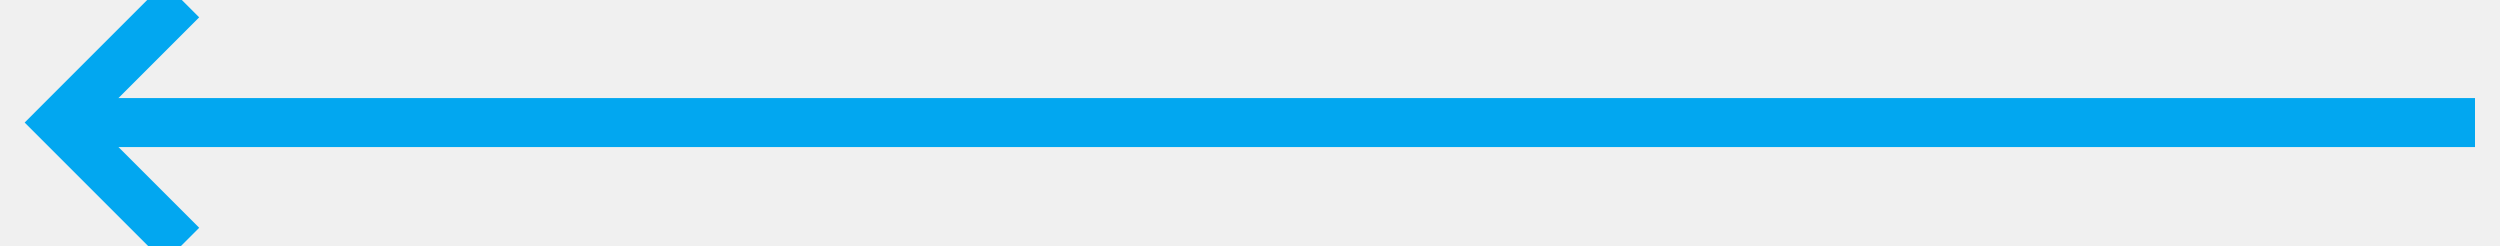
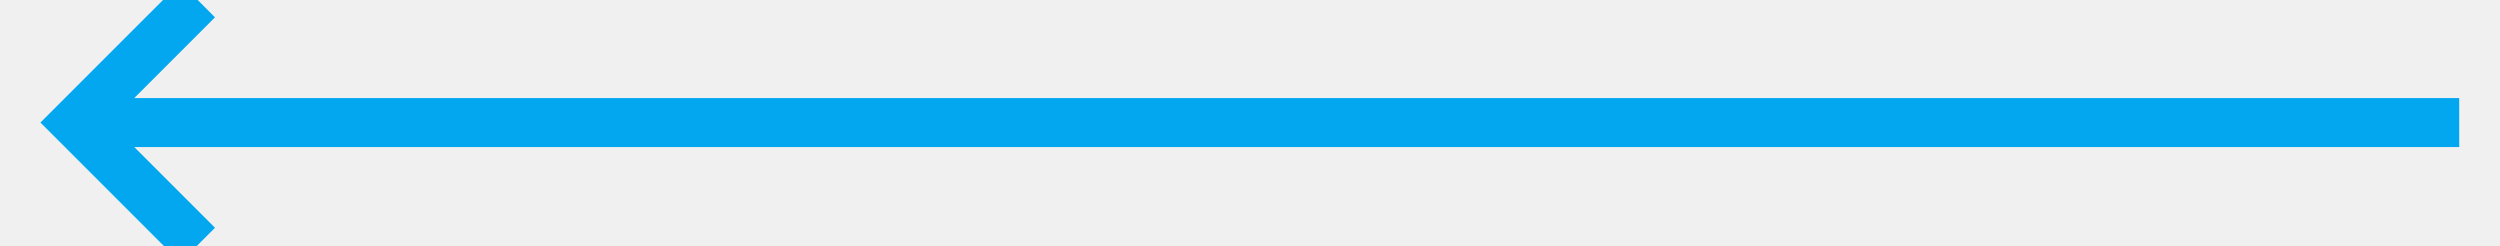
- <svg xmlns="http://www.w3.org/2000/svg" version="1.1" width="102px" height="10px" viewBox="498 270  102 10">
+ <svg xmlns="http://www.w3.org/2000/svg" version="1.1" width="102px" height="10px" viewBox="498 320  102 10">
  <defs>
-     <mask fill="white" id="clip3084">
-       <path d="M 0 0  L 0 0  L 0 0  L 0 0  Z M 499.34 252.951  L 604 252.951  L 604 300  L 499.34 300  Z " fill-rule="evenodd" />
+     <mask fill="white" id="clip3376">
+       <path d="M 0 0  L 0 0  L 0 0  L 0 0  Z M 498.894 304.731  L 604 304.731  L 604 348  L 498.894 348  Z " fill-rule="evenodd" />
    </mask>
  </defs>
-   <g transform="matrix(-0.9403762 -0.3401361 0.3401361 -0.9403762 971.7291 720.3382 )">
-     <path d="M 502 292  L 594.119 258.68  " stroke-width="2" stroke="#02a7f0" fill="none" mask="url(#clip3084)" />
-     <path d="M 587.856 256.38  L 593.354 258.957  L 590.777 264.454  L 592.588 265.303  L 595.589 258.901  L 596.013 257.995  L 595.108 257.571  L 588.705 254.57  L 587.856 256.38  Z " fill-rule="nonzero" fill="#02a7f0" stroke="none" mask="url(#clip3084)" />
+   <g transform="matrix(-0.9526592 0.3040402 -0.3040402 -0.9526592 1170.823 467.6962 )">
+     <path d="M 502 310  L 594.095 339.392  " stroke-width="2" stroke="#02a7f0" fill="none" mask="url(#clip3376)" />
+     <path d="M 590.535 333.749  L 593.319 339.144  L 587.924 341.929  L 588.841 343.706  L 595.125 340.463  L 596.014 340.004  L 595.555 339.116  L 592.312 332.832  L 590.535 333.749  Z " fill-rule="nonzero" fill="#02a7f0" stroke="none" mask="url(#clip3376)" />
  </g>
</svg>
